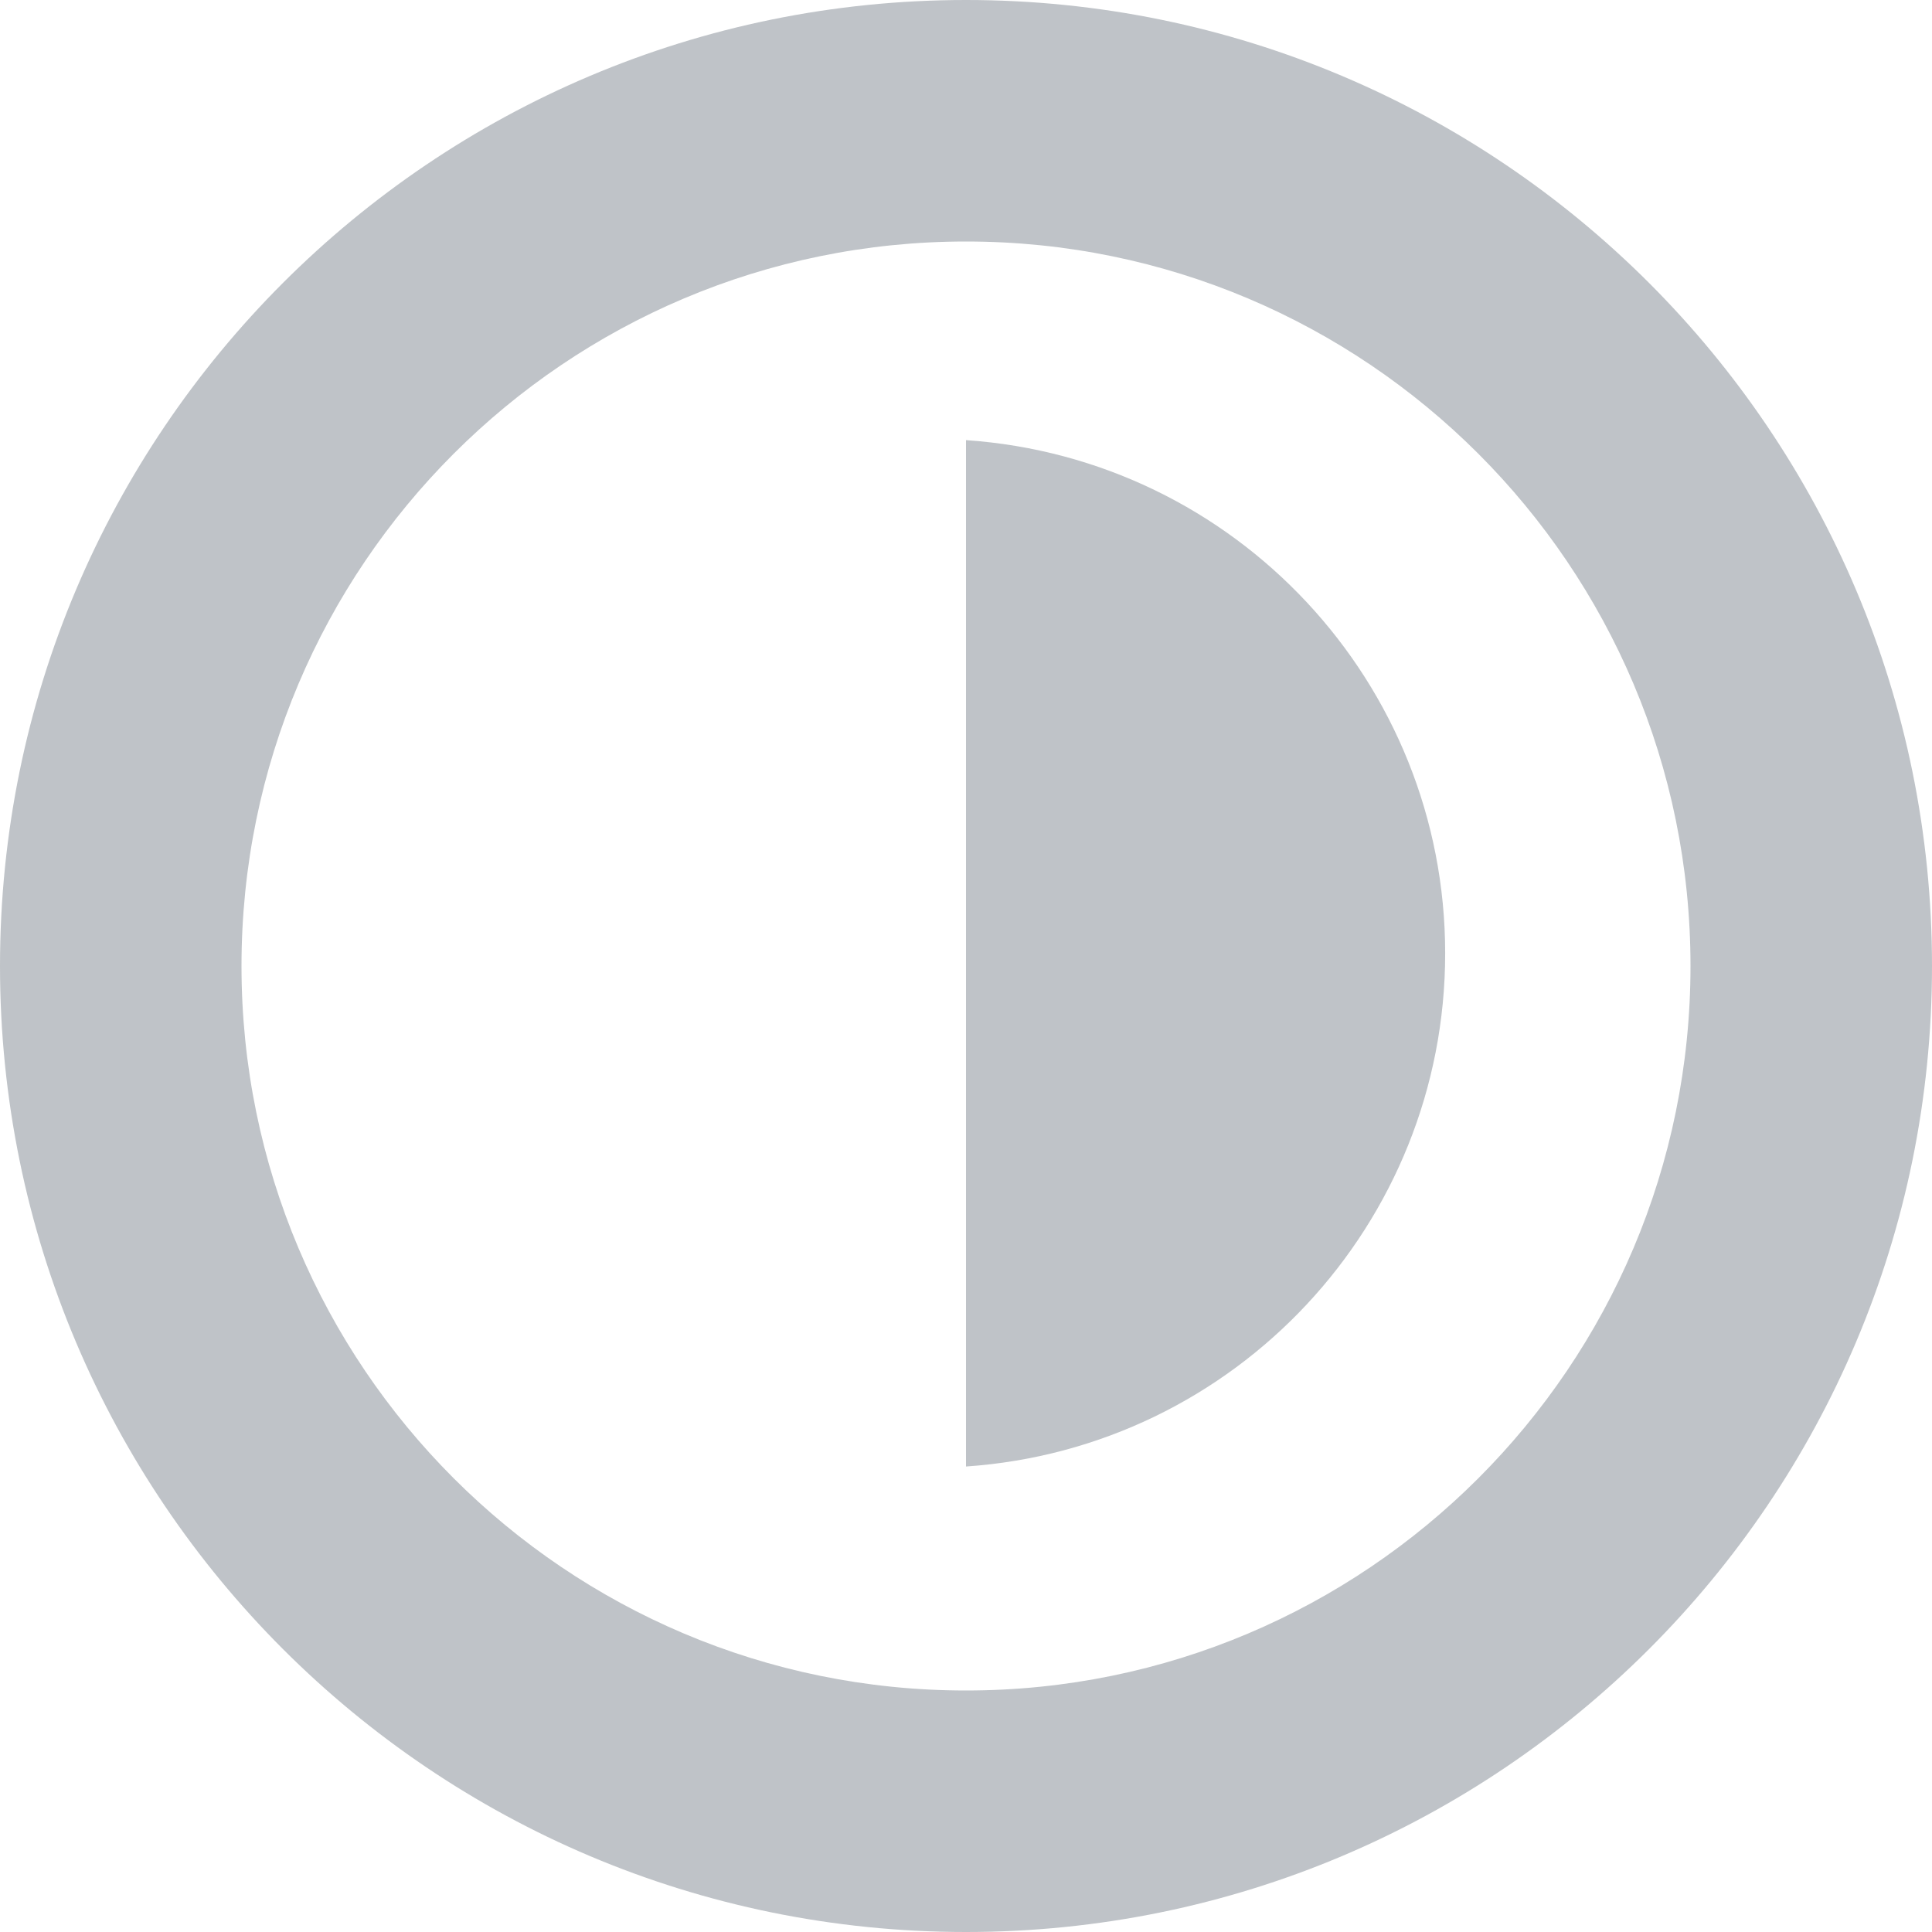
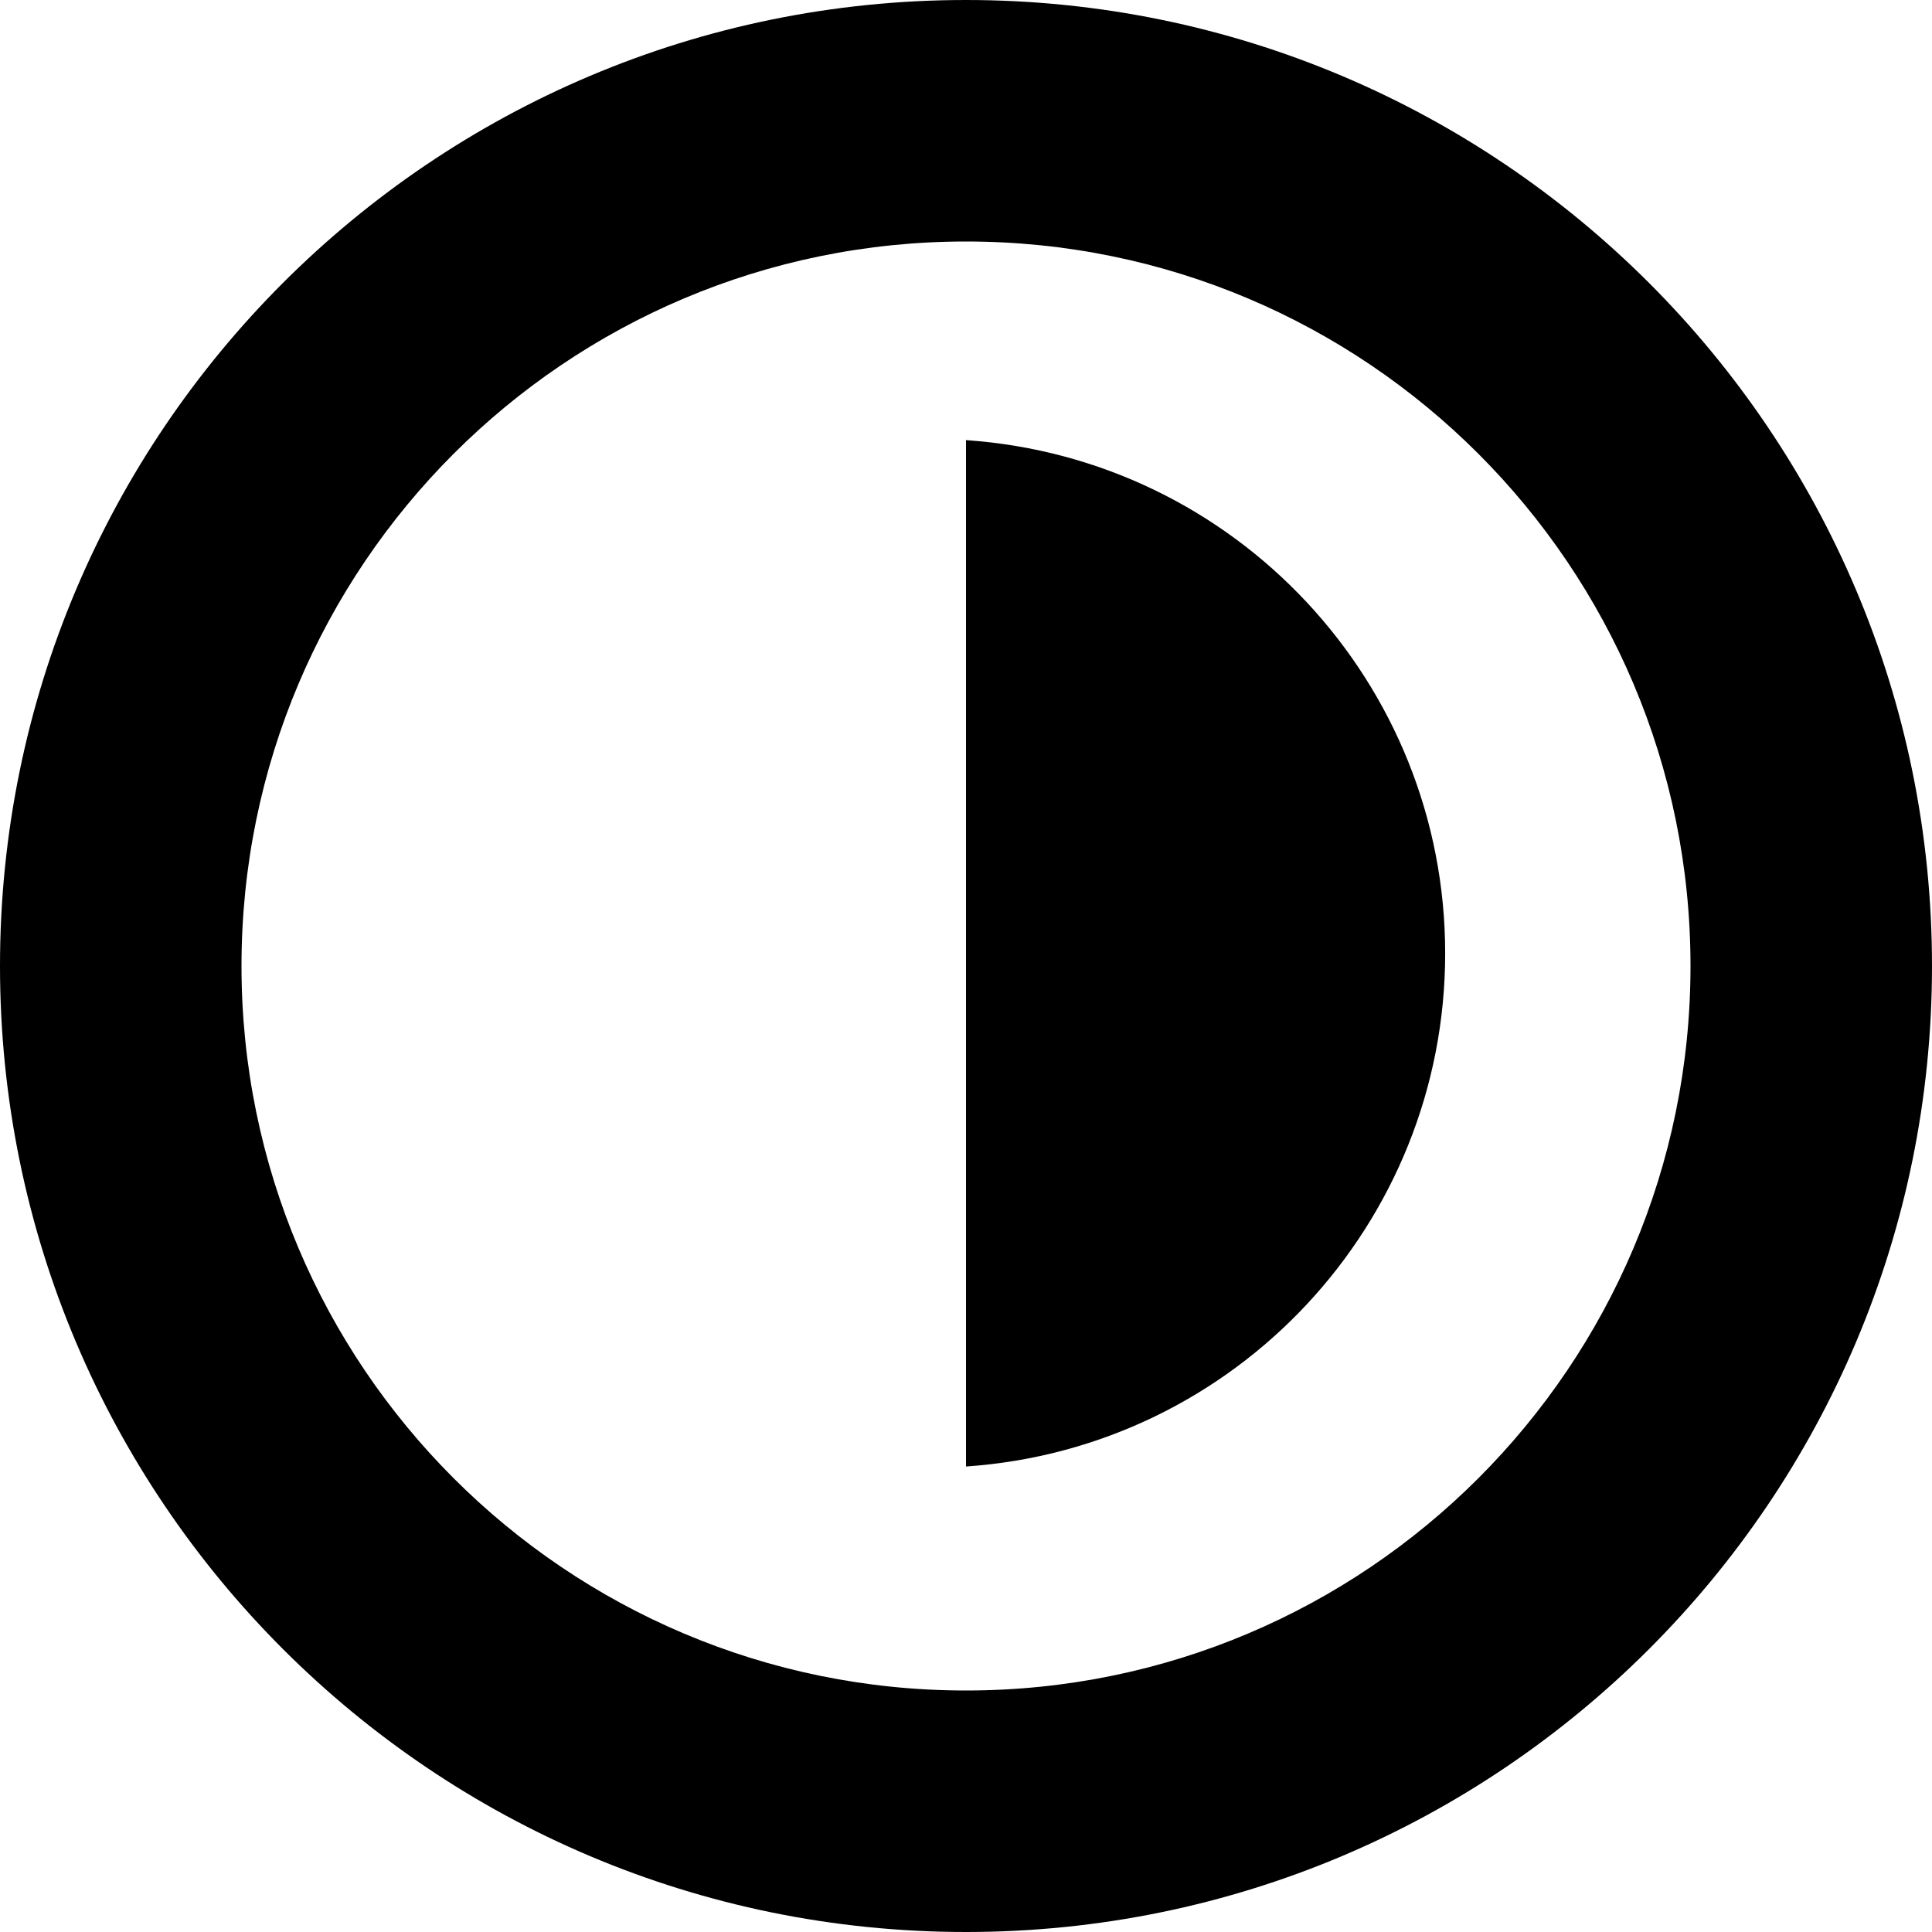
- <svg xmlns="http://www.w3.org/2000/svg" viewBox="0 0 32 32" fill="none">
-   <g opacity=".3" fill="#283645">
+ <svg xmlns="http://www.w3.org/2000/svg" viewBox="0 0 32 32">
+   <g>
    <path d="M16 4a12 12 0 1 1 0 24 12 12 0 0 1 0-24Zm0-4a16 16 0 1 0 0 32 16 16 0 0 0 0-32Z" />
    <path d="M16 24.29a8.52 8.52 0 0 0 0-17" />
  </g>
</svg>
